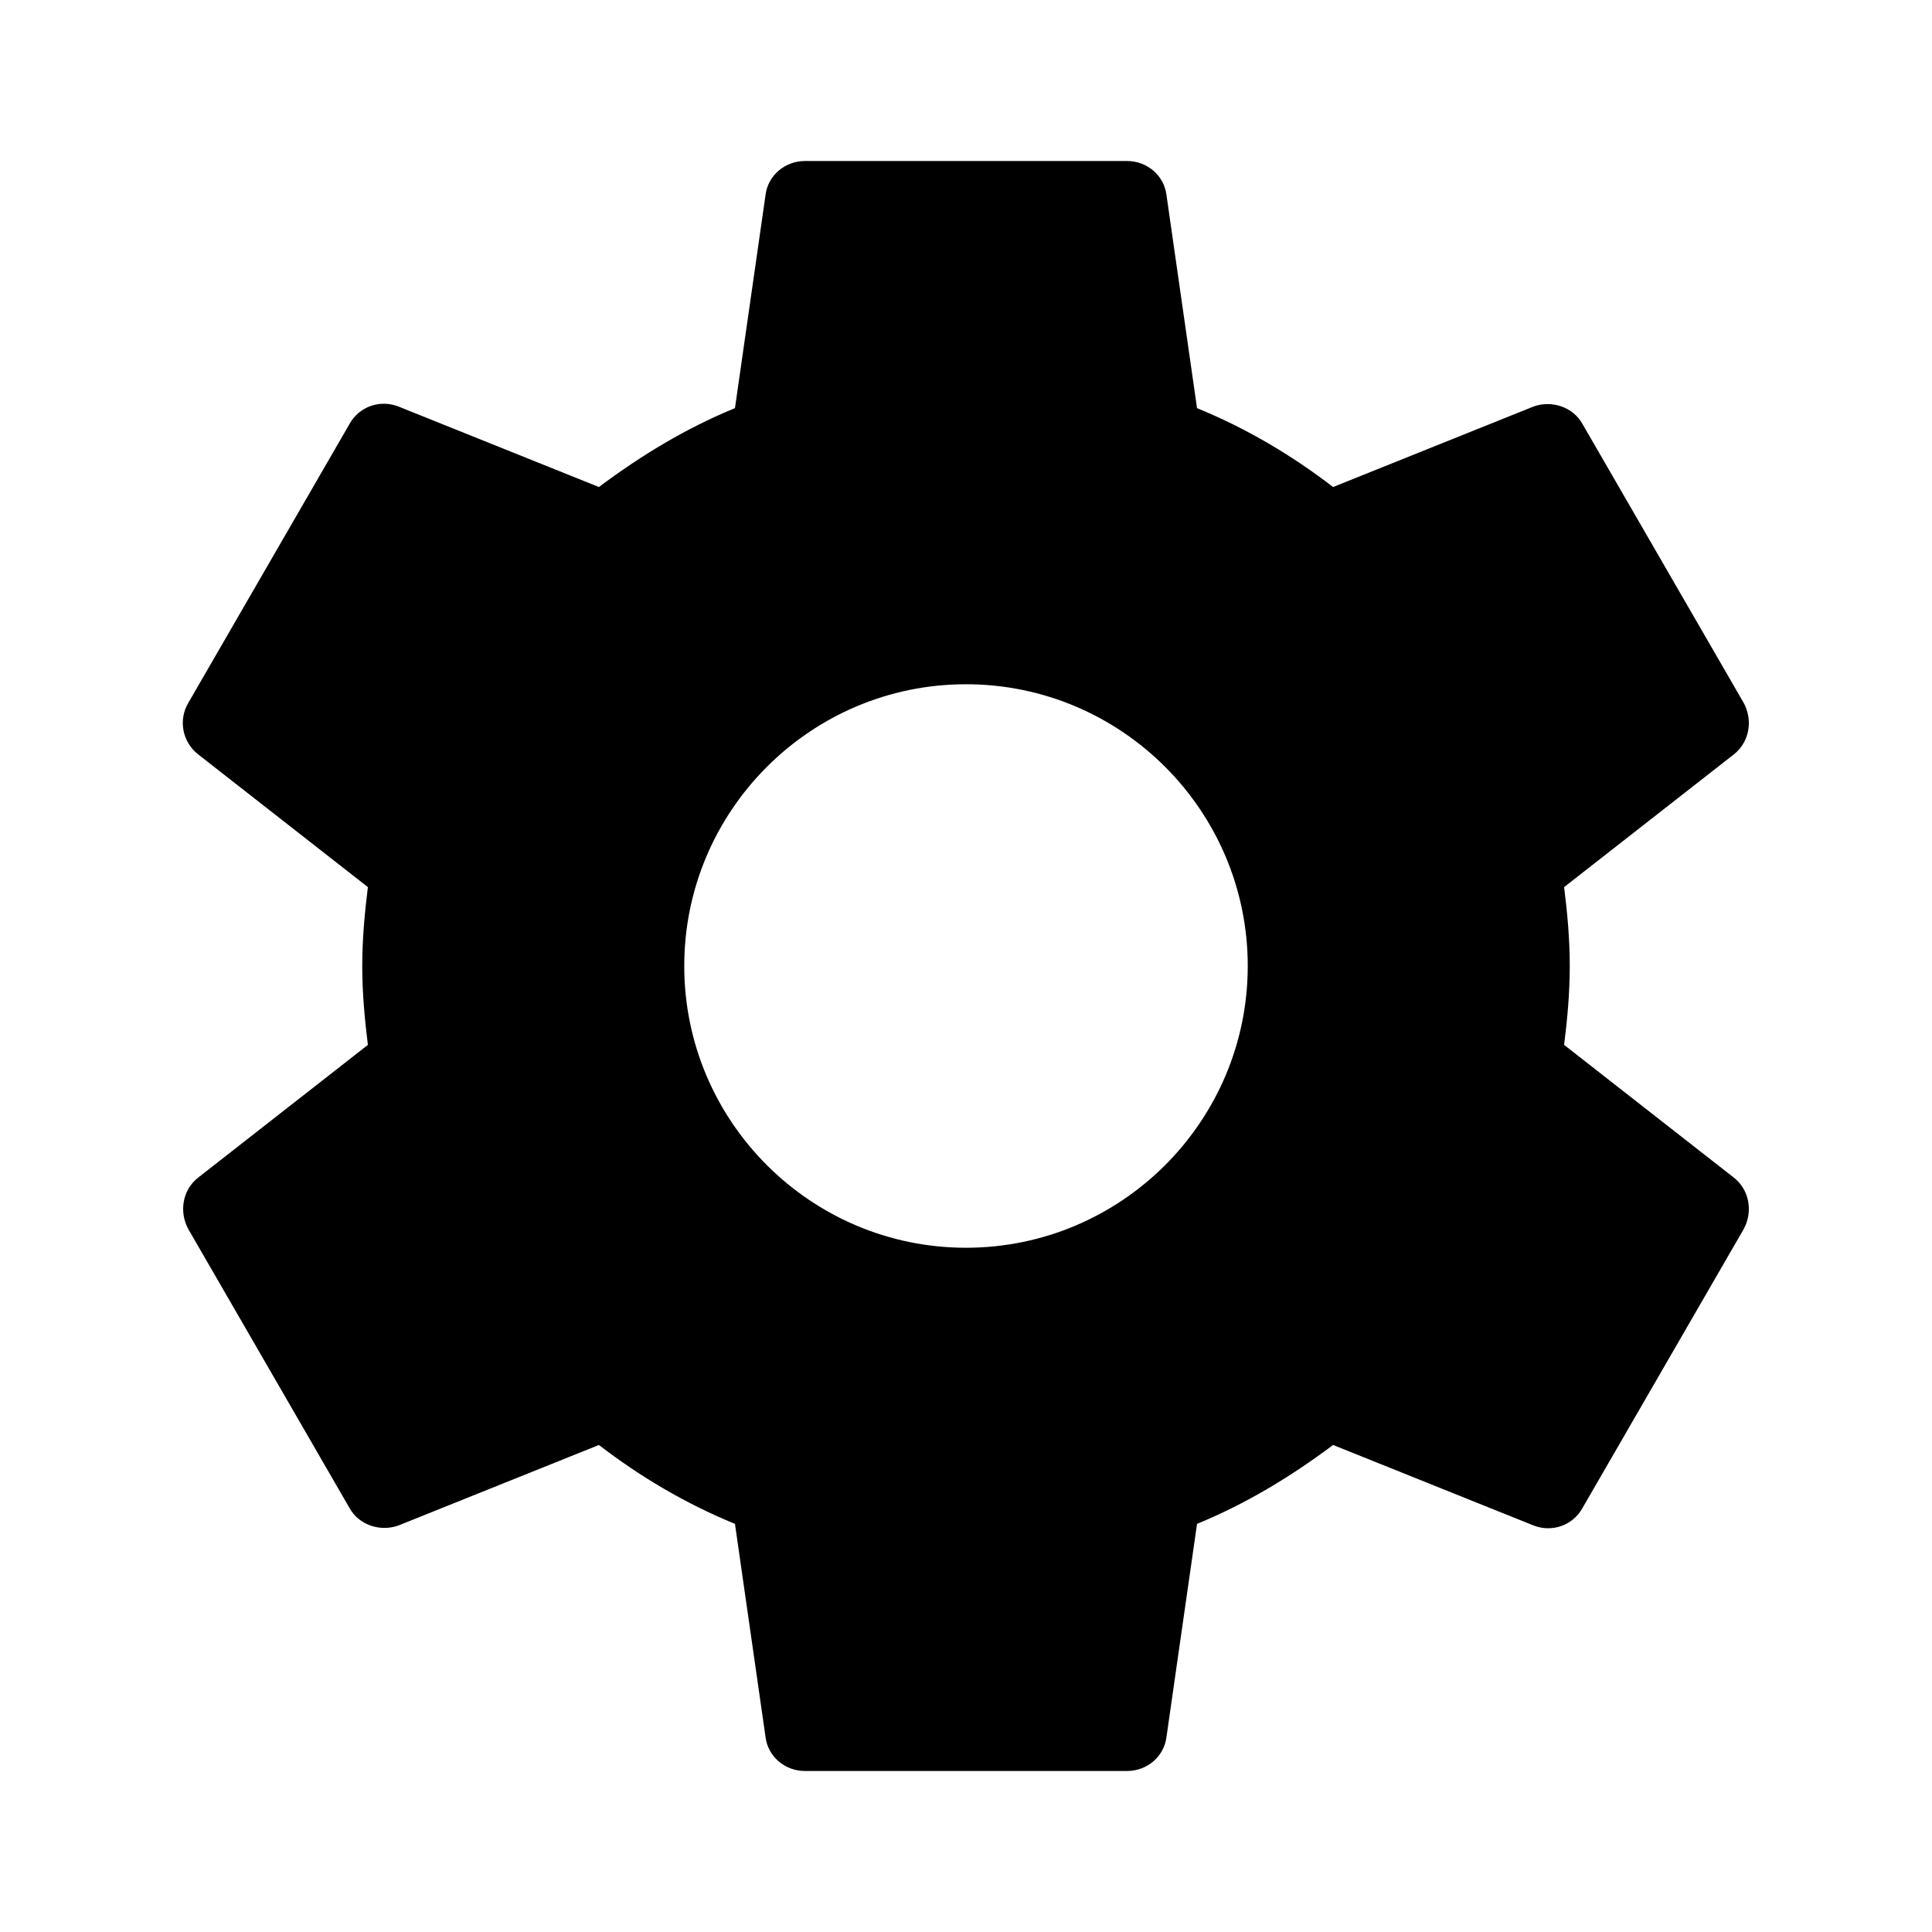
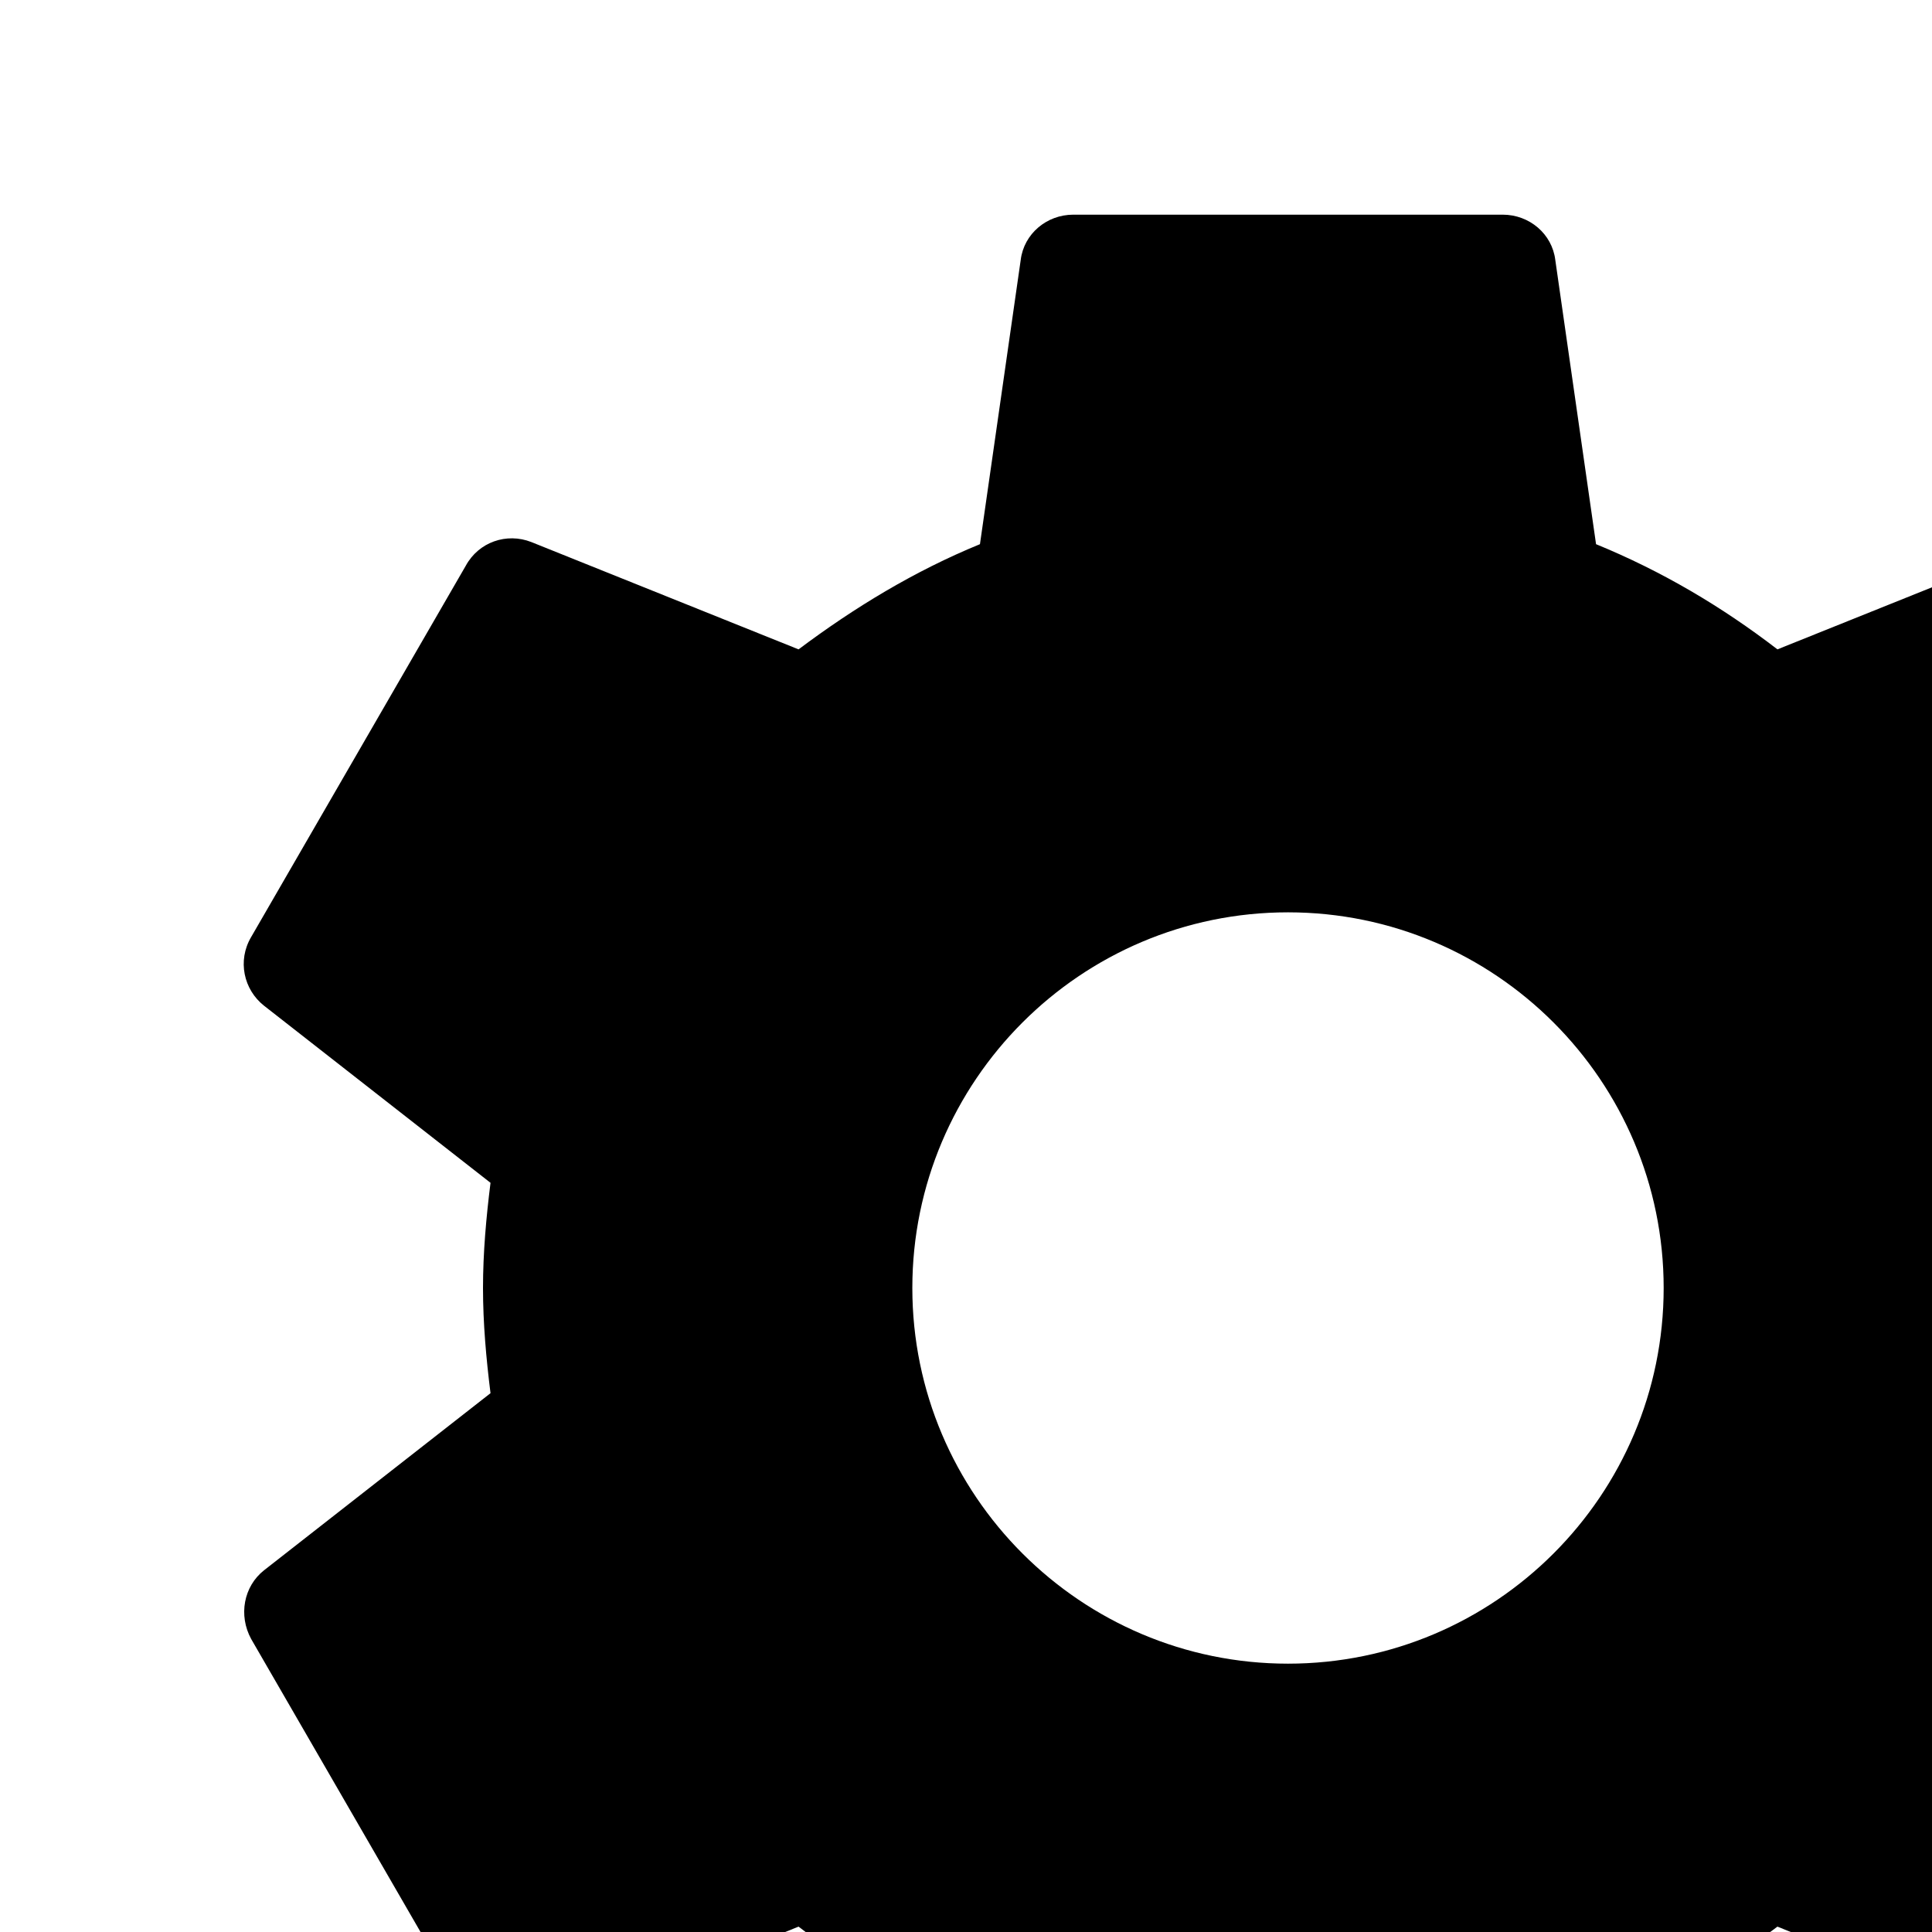
- <svg xmlns="http://www.w3.org/2000/svg" fill="#000000" height="24" viewBox="0 0 24 24" width="24">
+ <svg xmlns="http://www.w3.org/2000/svg" fill="#000000" height="18" viewBox="0 0 18 18" width="18">
  <path d="M0 0h24v24H0z" fill="none" />
  <path d="M19.43 12.98c.04-.32.07-.64.07-.98s-.03-.66-.07-.98l2.11-1.65c.19-.15.24-.42.12-.64l-2-3.46c-.12-.22-.39-.3-.61-.22l-2.49 1c-.52-.4-1.08-.73-1.69-.98l-.38-2.65C14.46 2.18 14.25 2 14 2h-4c-.25 0-.46.18-.49.42l-.38 2.65c-.61.25-1.17.59-1.69.98l-2.49-1c-.23-.09-.49 0-.61.22l-2 3.46c-.13.22-.07.49.12.64l2.11 1.65c-.04.32-.07.65-.07.98s.03.66.07.98l-2.11 1.65c-.19.15-.24.42-.12.64l2 3.46c.12.22.39.3.61.22l2.49-1c.52.4 1.08.73 1.69.98l.38 2.65c.03.24.24.42.49.42h4c.25 0 .46-.18.49-.42l.38-2.65c.61-.25 1.17-.59 1.69-.98l2.49 1c.23.09.49 0 .61-.22l2-3.46c.12-.22.07-.49-.12-.64l-2.11-1.65zM12 15.5c-1.93 0-3.5-1.57-3.5-3.5s1.57-3.5 3.5-3.5 3.5 1.57 3.5 3.5-1.57 3.5-3.5 3.5z" />
</svg>
